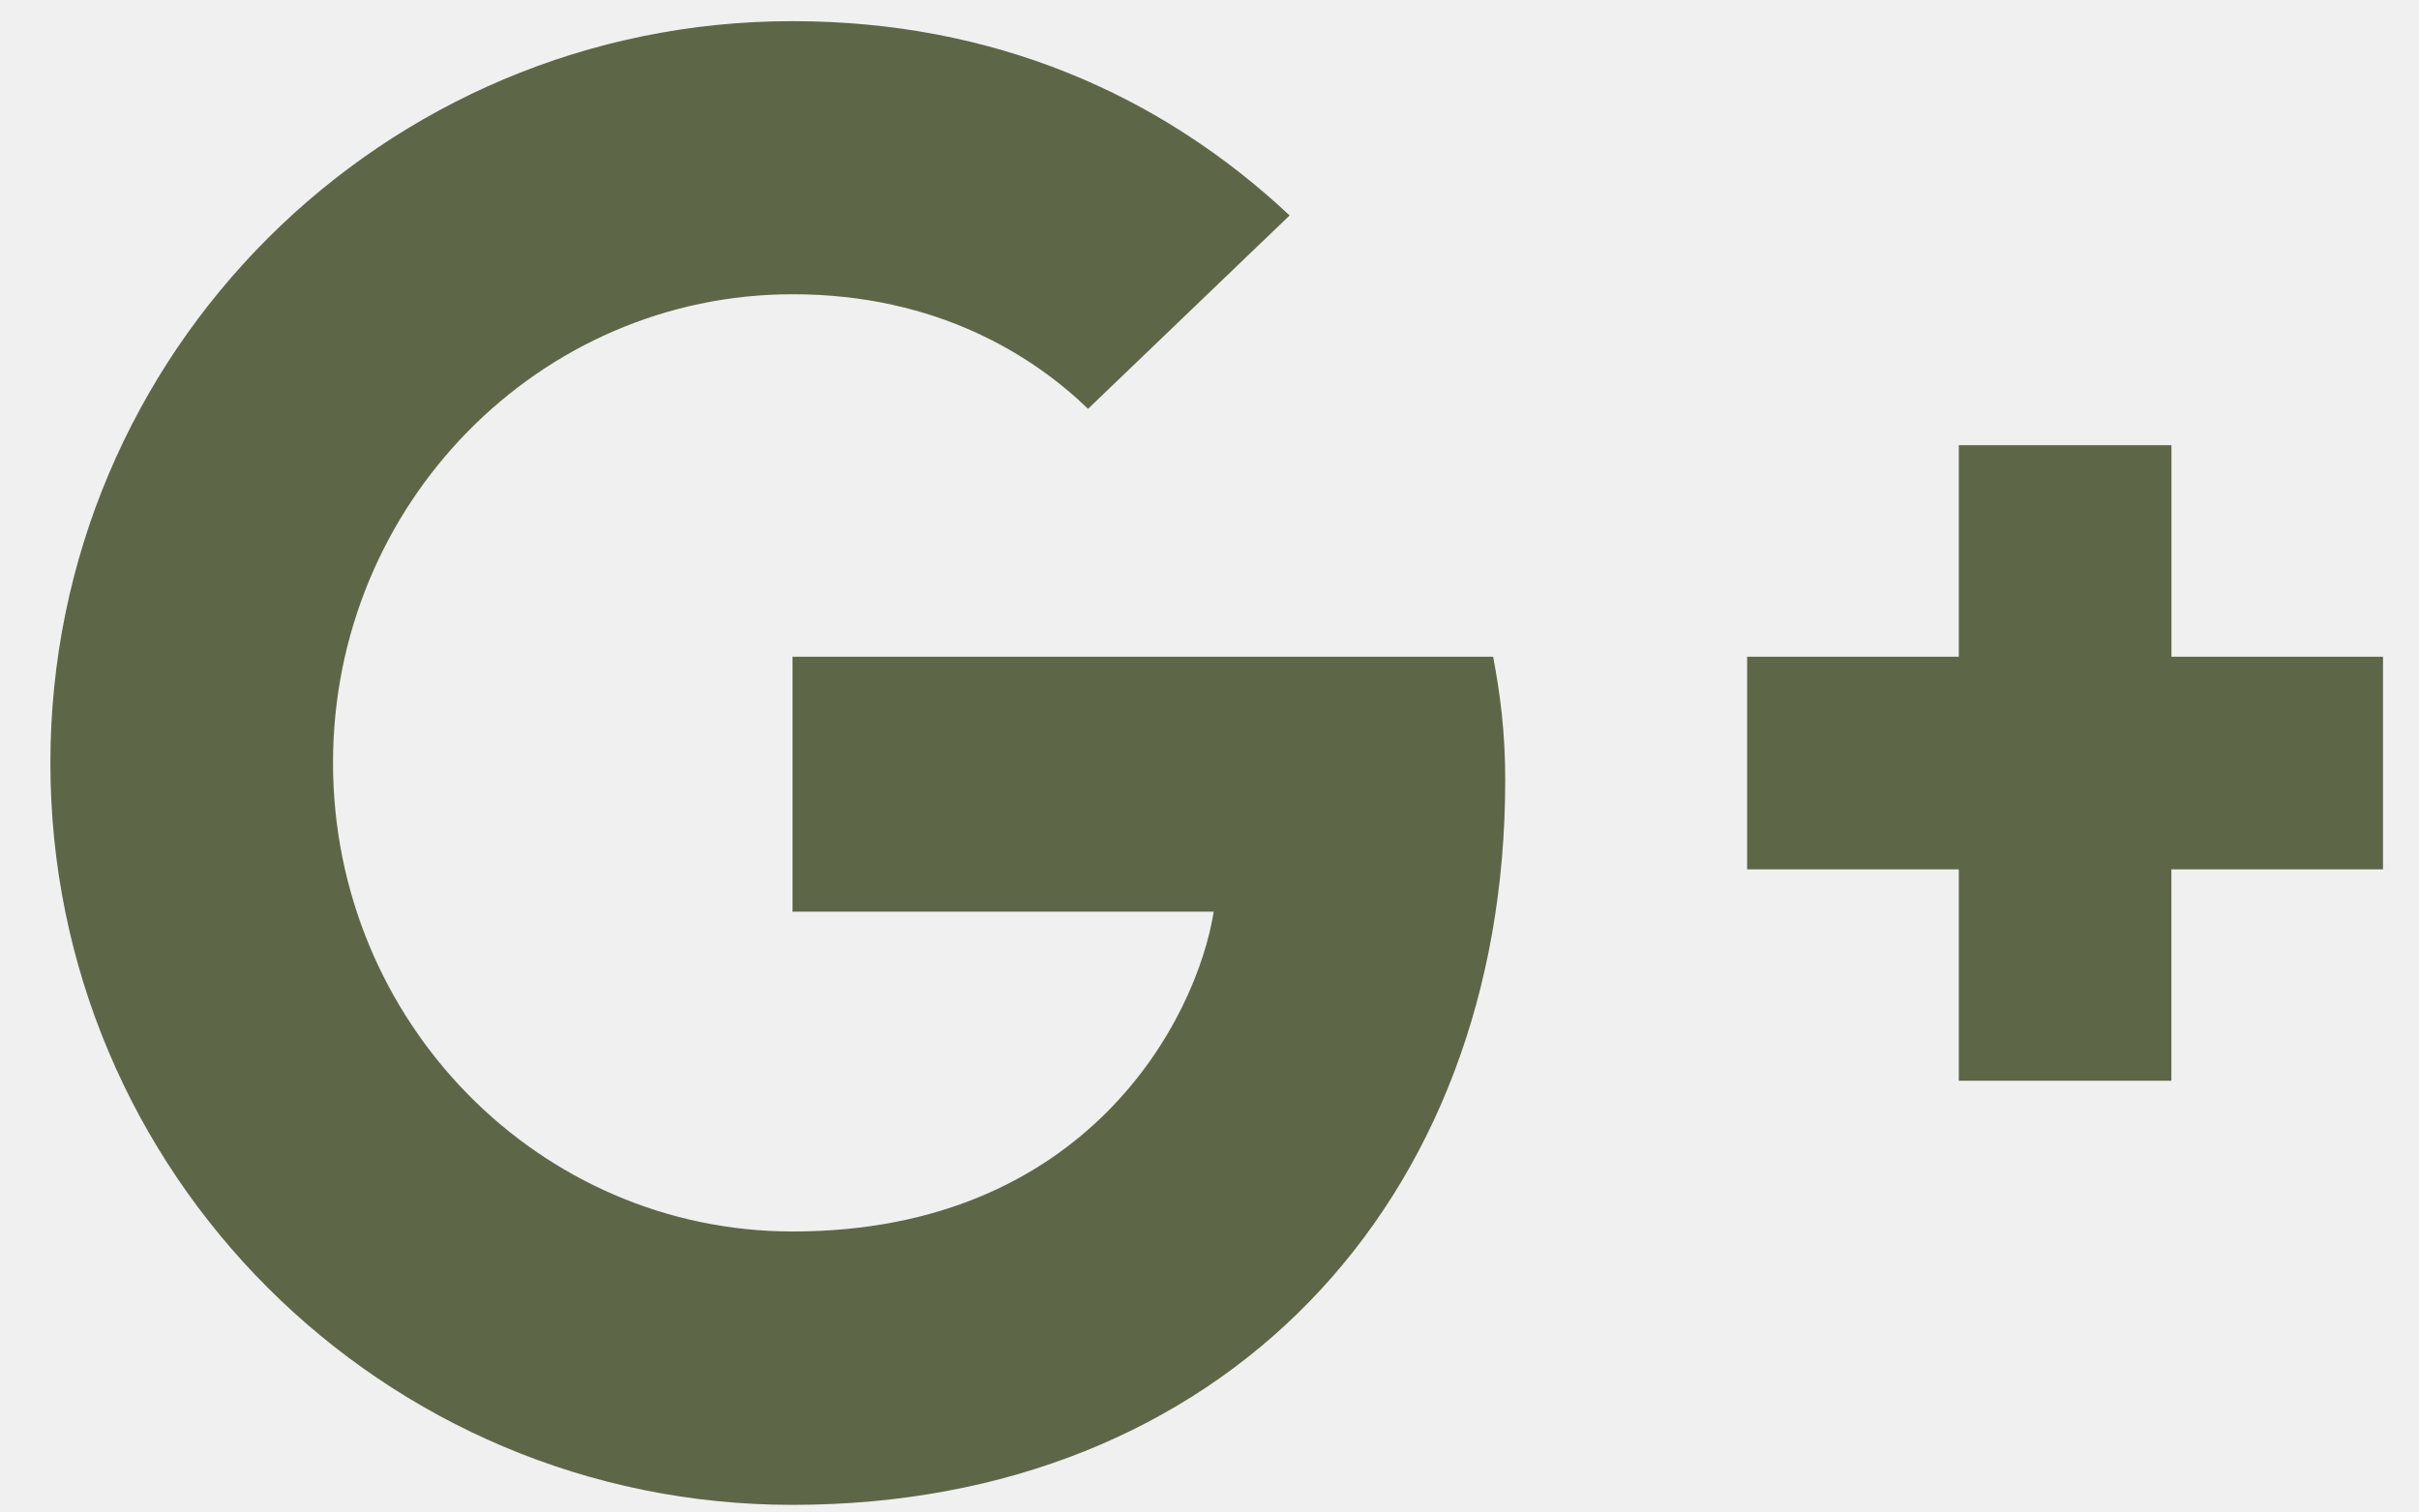
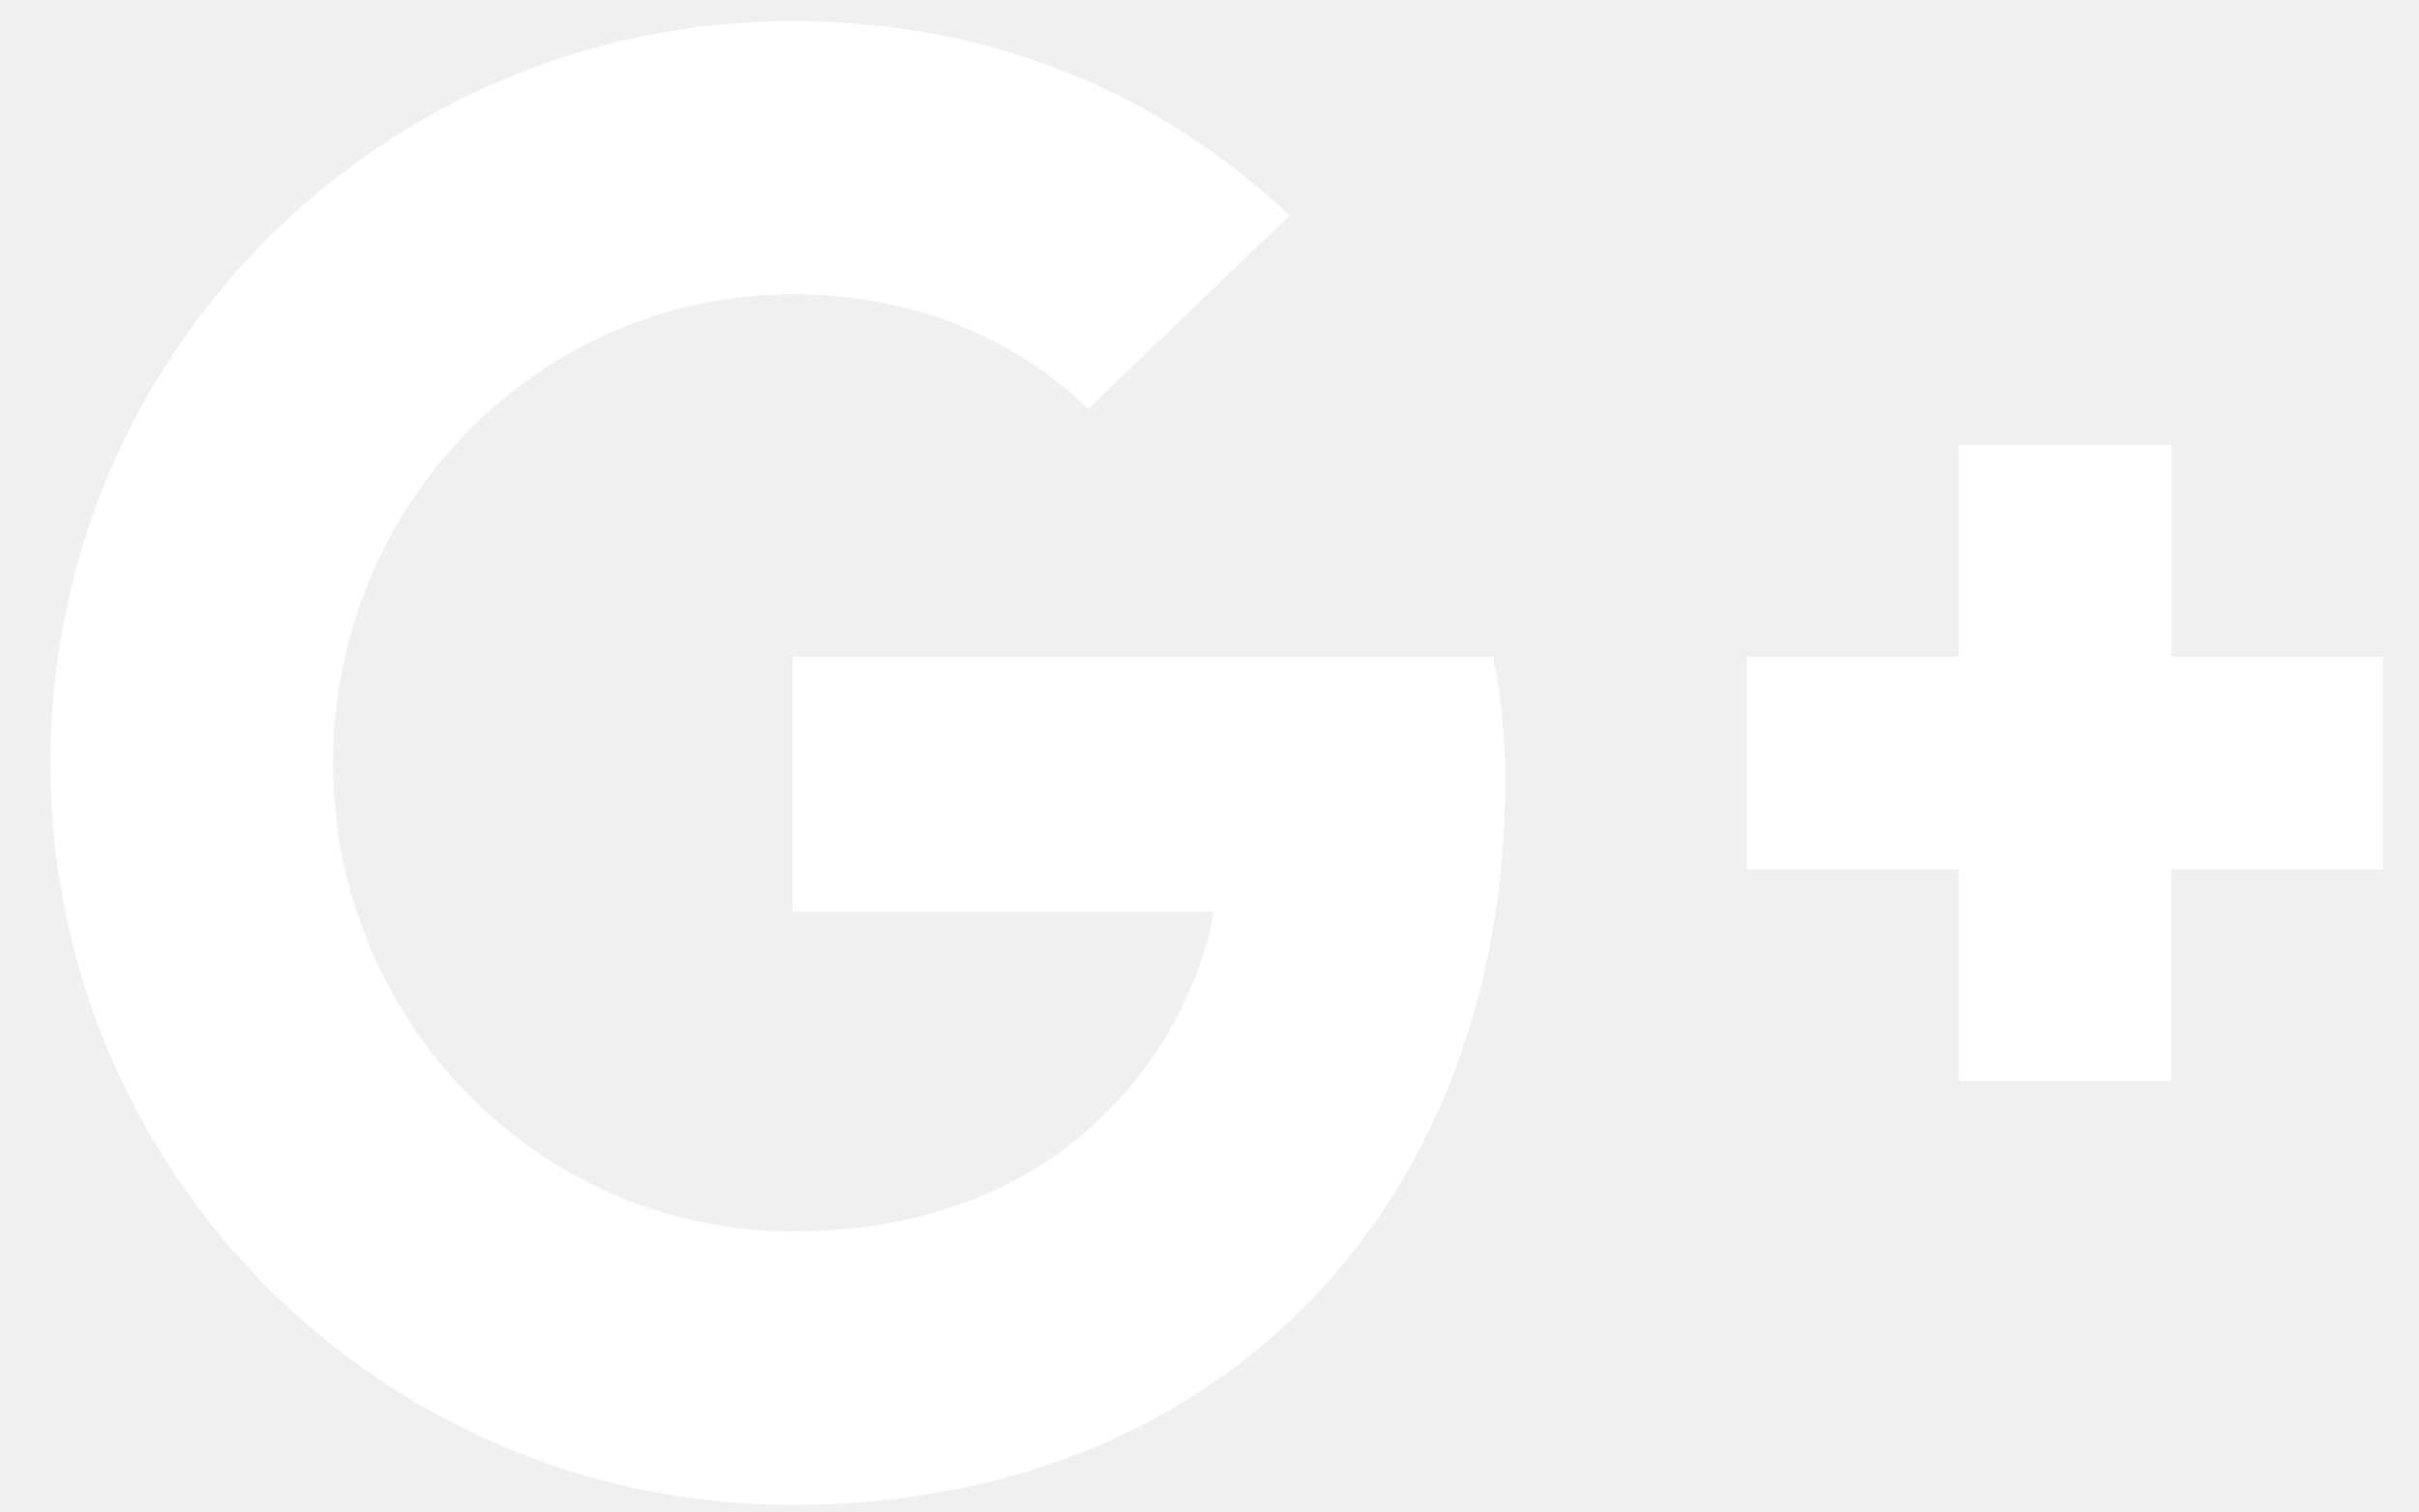
<svg xmlns="http://www.w3.org/2000/svg" width="24" height="15" fill="none">
-   <path fill-rule="evenodd" clip-rule="evenodd" d="M14.814 6.517c.07.371.12.743.12 1.225 0 4.209-2.822 7.192-7.071 7.192A7.36 7.36 0 01.5 7.571 7.36 7.36 0 017.863.21c1.989 0 3.646.723 4.932 1.928l-2 1.919C10.254 3.534 9.3 2.92 7.864 2.92c-2.511 0-4.56 2.079-4.56 4.65 0 2.572 2.049 4.651 4.56 4.651 2.913 0 4.007-2.1 4.178-3.174H7.863v-2.53h6.95zm6.73 0h2.099v2.11h-2.1v2.098h-2.109V8.627h-2.1v-2.11h2.1V4.418h2.11v2.1z" fill="#5E6648" />
+   <path fill-rule="evenodd" clip-rule="evenodd" d="M14.814 6.517c.07.371.12.743.12 1.225 0 4.209-2.822 7.192-7.071 7.192A7.36 7.36 0 01.5 7.571 7.36 7.36 0 017.863.21c1.989 0 3.646.723 4.932 1.928l-2 1.919C10.254 3.534 9.3 2.92 7.864 2.92c-2.511 0-4.56 2.079-4.56 4.65 0 2.572 2.049 4.651 4.56 4.651 2.913 0 4.007-2.1 4.178-3.174H7.863v-2.53h6.95zm6.73 0h2.099v2.11h-2.1v2.098h-2.109V8.627h-2.1v-2.11h2.1V4.418h2.11v2.1z" fill="#FFF" />
</svg>
